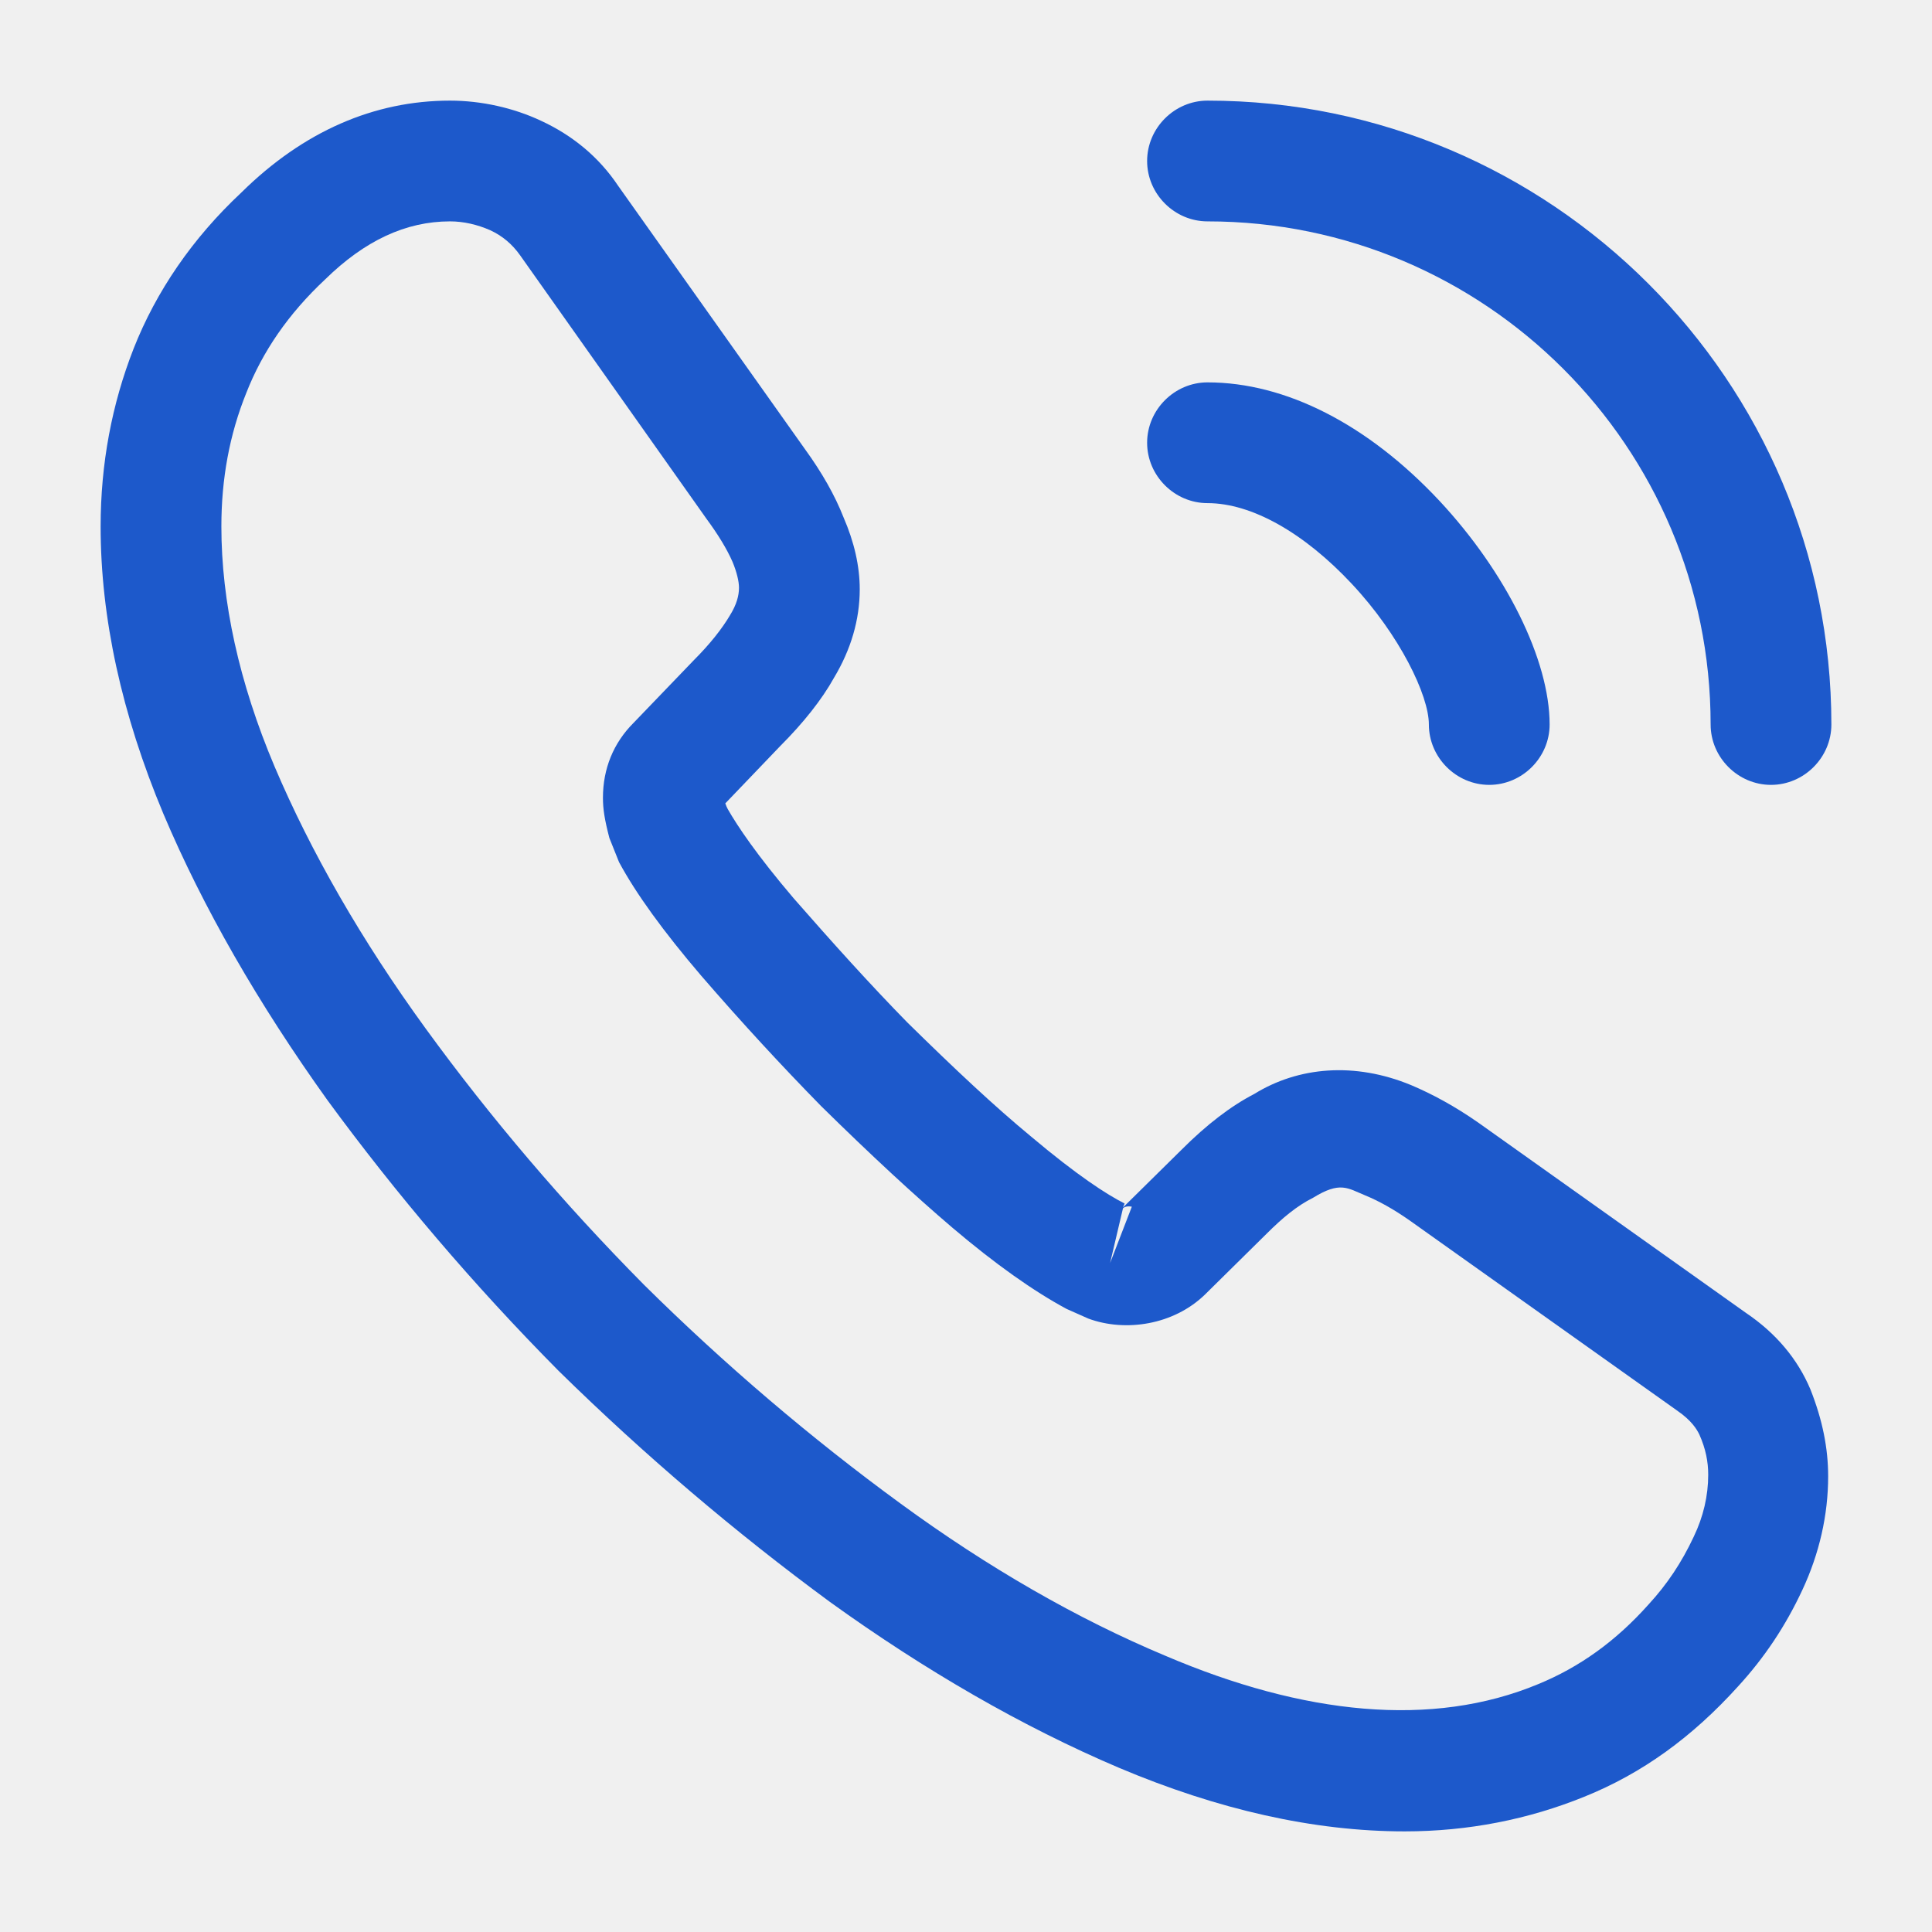
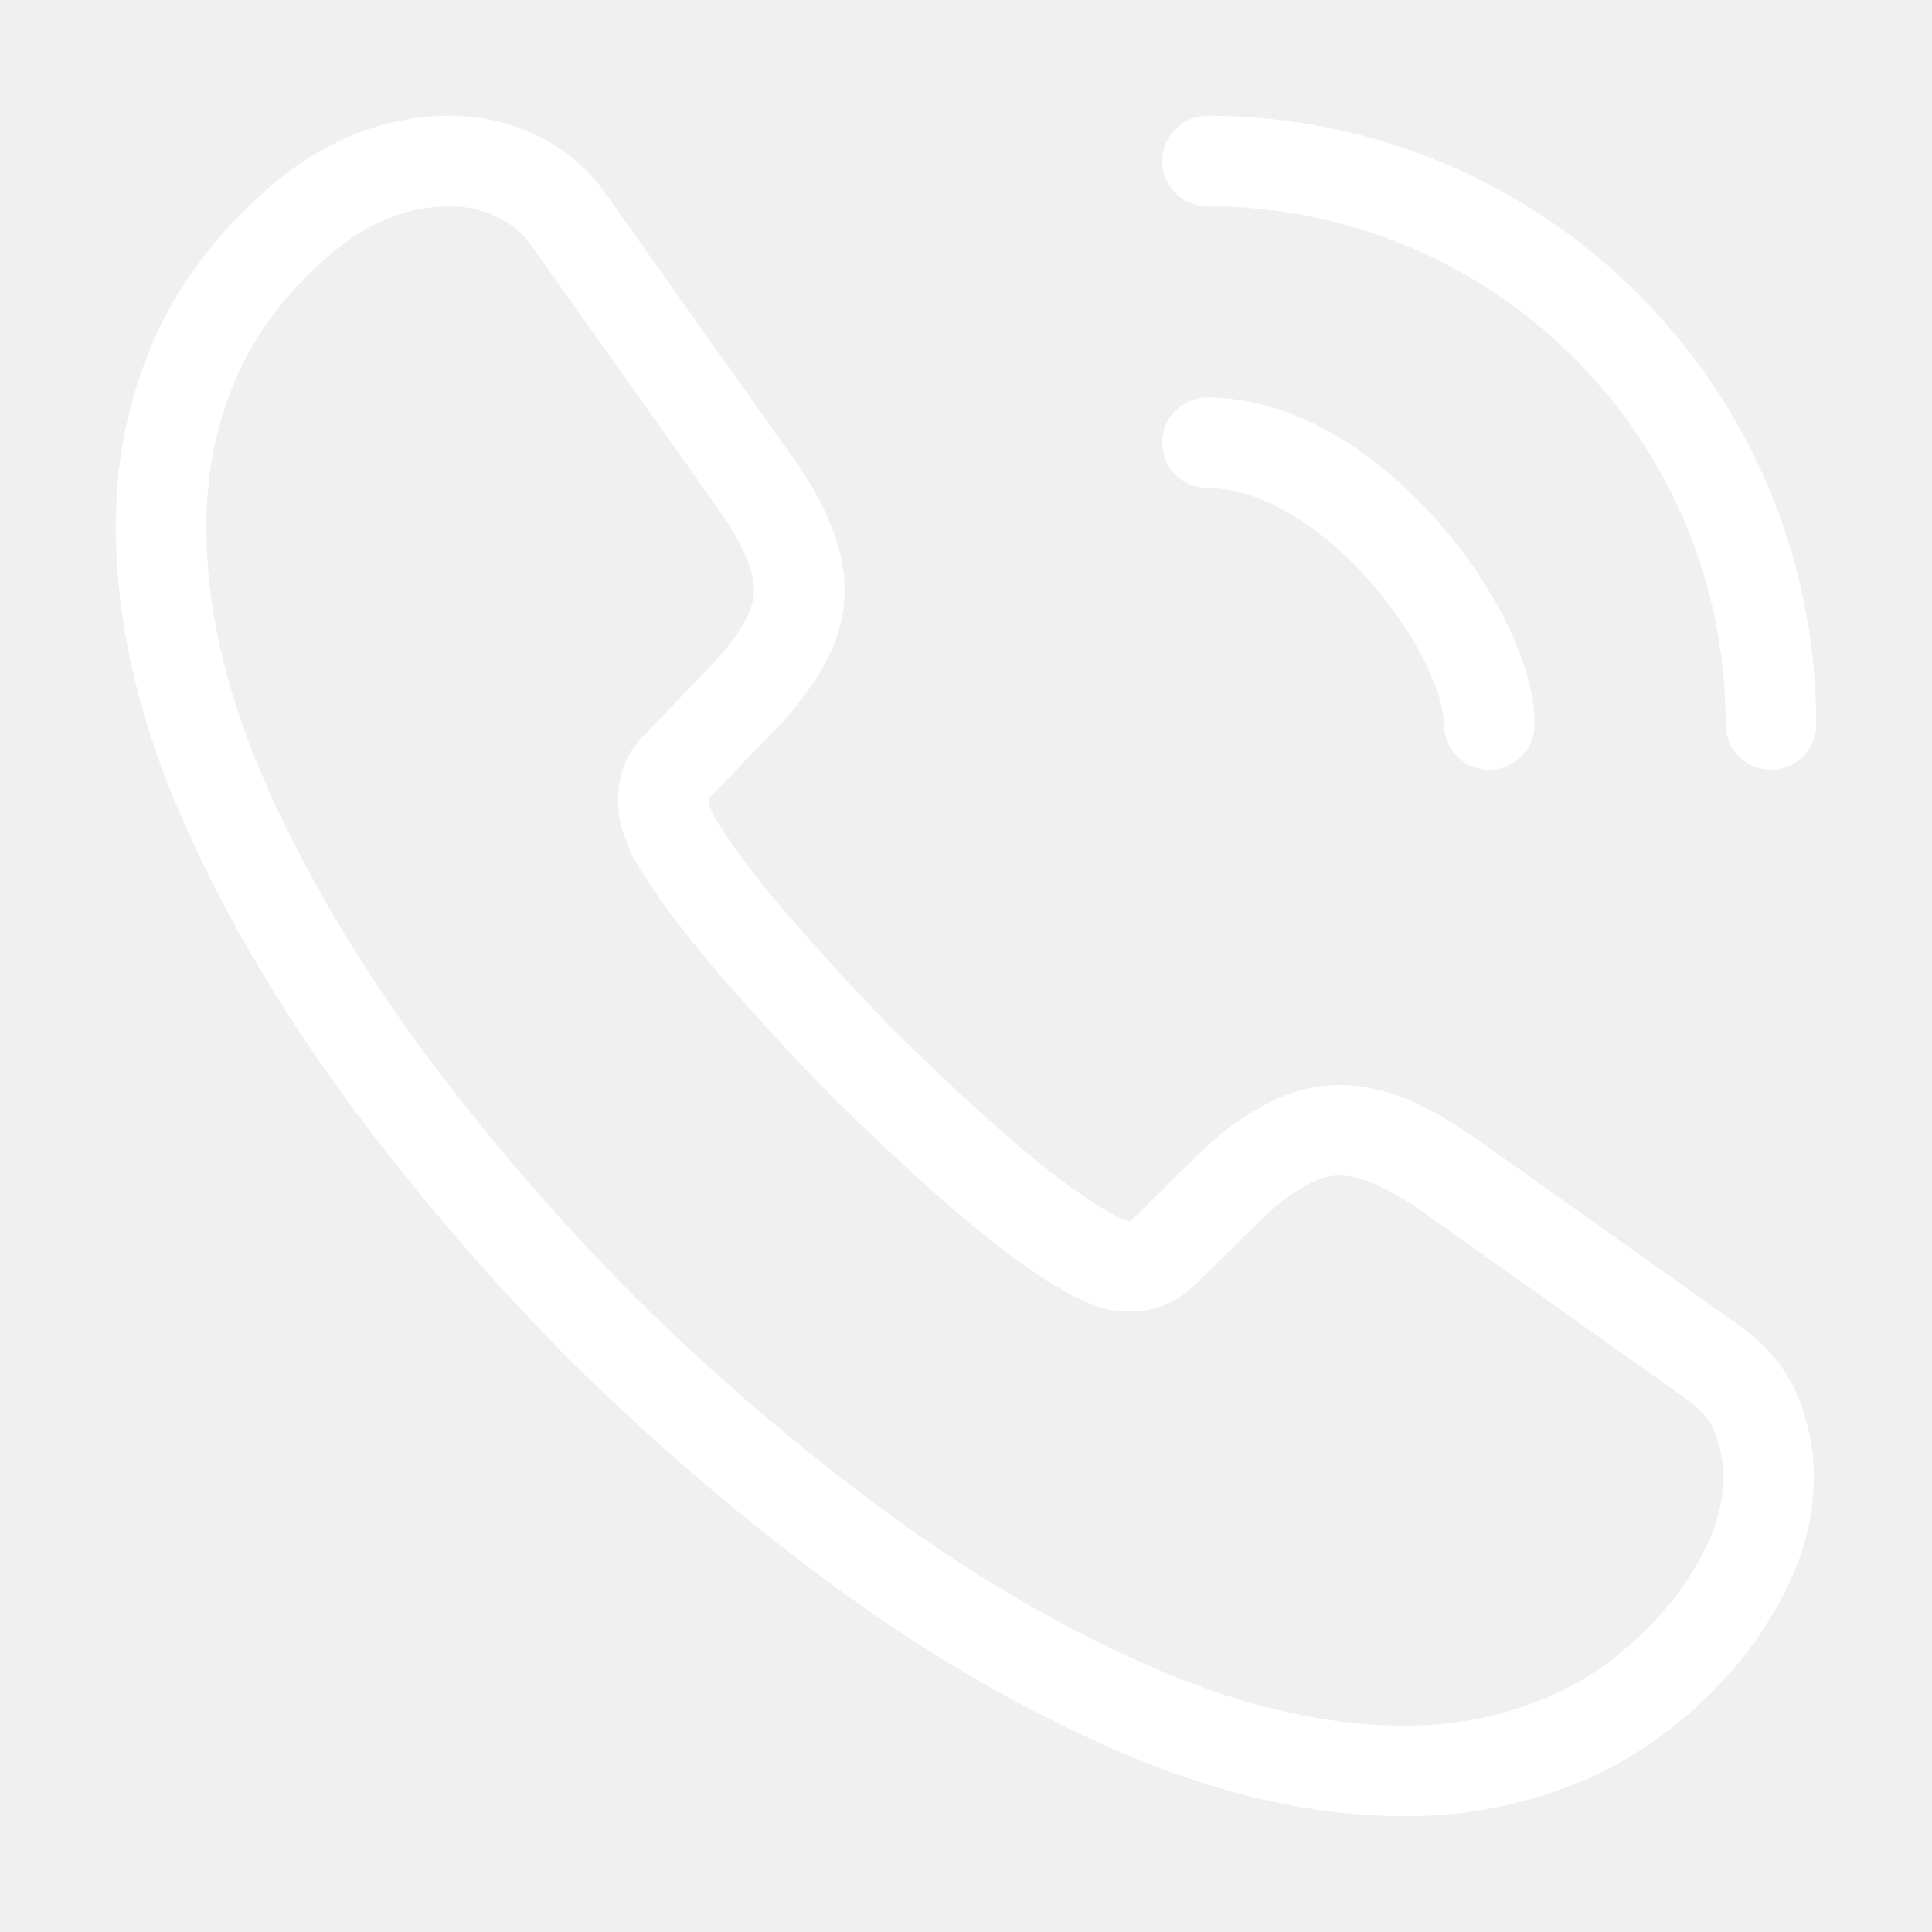
- <svg xmlns="http://www.w3.org/2000/svg" width="24" height="24" viewBox="0 0 24 24" fill="none">
-   <path d="M17.45 22.75C16.32 22.75 15.13 22.48 13.9 21.96C12.7 21.45 11.49 20.75 10.31 19.9C9.14 19.04 8.01 18.08 6.94 17.03C5.88 15.96 4.92 14.83 4.07 13.67C3.21 12.47 2.52 11.27 2.03 10.11C1.51 8.87 1.25 7.67 1.25 6.54C1.25 5.76 1.39 5.02 1.66 4.33C1.94 3.62 2.39 2.96 3 2.39C3.77 1.63 4.65 1.25 5.59 1.25C5.98 1.25 6.38 1.34 6.72 1.5C7.11 1.68 7.44 1.95 7.68 2.31L10 5.58C10.21 5.87 10.37 6.15 10.48 6.43C10.61 6.73 10.68 7.03 10.68 7.32C10.68 7.7 10.57 8.07 10.36 8.42C10.21 8.69 9.98 8.98 9.69 9.27L9.01 9.98C9.02 10.01 9.03 10.03 9.04 10.05C9.16 10.26 9.4 10.62 9.86 11.16C10.35 11.72 10.81 12.23 11.27 12.7C11.86 13.28 12.35 13.74 12.81 14.12C13.38 14.6 13.75 14.84 13.97 14.95L13.95 15L14.68 14.28C14.99 13.97 15.29 13.74 15.58 13.59C16.13 13.25 16.83 13.19 17.53 13.48C17.79 13.59 18.07 13.74 18.37 13.95L21.69 16.31C22.06 16.56 22.33 16.88 22.49 17.26C22.64 17.64 22.71 17.99 22.71 18.34C22.71 18.82 22.6 19.3 22.39 19.75C22.18 20.2 21.92 20.59 21.59 20.95C21.02 21.58 20.4 22.03 19.68 22.32C18.99 22.6 18.24 22.75 17.45 22.75ZM5.59 2.75C5.04 2.75 4.53 2.99 4.04 3.47C3.58 3.9 3.26 4.37 3.06 4.88C2.85 5.4 2.75 5.95 2.75 6.54C2.75 7.47 2.97 8.48 3.41 9.52C3.86 10.58 4.49 11.68 5.29 12.78C6.09 13.88 7 14.95 8 15.96C9 16.95 10.08 17.87 11.19 18.68C12.27 19.47 13.38 20.11 14.48 20.57C16.19 21.3 17.79 21.47 19.11 20.92C19.62 20.71 20.07 20.39 20.48 19.93C20.71 19.68 20.89 19.41 21.04 19.09C21.16 18.84 21.22 18.58 21.22 18.32C21.22 18.16 21.19 18 21.11 17.82C21.08 17.76 21.02 17.65 20.83 17.52L17.51 15.16C17.31 15.02 17.13 14.92 16.96 14.85C16.74 14.76 16.65 14.67 16.31 14.88C16.11 14.98 15.93 15.13 15.73 15.33L14.97 16.08C14.58 16.46 13.98 16.55 13.52 16.38L13.25 16.26C12.84 16.04 12.36 15.7 11.83 15.25C11.35 14.84 10.83 14.36 10.2 13.74C9.71 13.24 9.22 12.71 8.71 12.12C8.24 11.57 7.9 11.1 7.69 10.71L7.57 10.41C7.51 10.18 7.49 10.05 7.49 9.91C7.49 9.55 7.62 9.23 7.87 8.98L8.62 8.2C8.82 8 8.97 7.81 9.07 7.64C9.15 7.51 9.18 7.4 9.18 7.3C9.18 7.22 9.15 7.1 9.1 6.98C9.03 6.82 8.92 6.64 8.78 6.45L6.46 3.17C6.36 3.03 6.24 2.93 6.09 2.86C5.93 2.79 5.76 2.75 5.59 2.75ZM13.95 15.01L13.79 15.69L14.06 14.99C14.01 14.98 13.97 14.99 13.95 15.01Z" fill="#1D59CB" />
-   <path d="M18.5 9.75C18.09 9.75 17.75 9.41 17.75 9C17.75 8.64 17.39 7.89 16.79 7.25C16.2 6.62 15.55 6.25 15 6.25C14.59 6.25 14.25 5.91 14.25 5.5C14.25 5.09 14.59 4.75 15 4.75C15.97 4.75 16.99 5.27 17.88 6.22C18.71 7.11 19.25 8.2 19.25 9C19.25 9.41 18.91 9.75 18.5 9.75Z" fill="#1D59CB" />
-   <path d="M22 9.75C21.59 9.75 21.25 9.41 21.25 9C21.25 5.55 18.45 2.75 15 2.75C14.59 2.75 14.25 2.41 14.25 2C14.25 1.59 14.59 1.25 15 1.25C19.27 1.25 22.75 4.73 22.75 9C22.75 9.41 22.41 9.75 22 9.75Z" fill="#1D59CB" />
+ <svg xmlns="http://www.w3.org/2000/svg" width="32" height="32" viewBox="0 0 32 32" fill="none">
+   <path d="M29.293 24.44C29.293 24.92 29.187 25.413 28.96 25.893C28.733 26.373 28.44 26.827 28.053 27.253C27.4 27.973 26.68 28.493 25.867 28.827C25.067 29.16 24.2 29.333 23.267 29.333C21.907 29.333 20.453 29.013 18.92 28.36C17.387 27.707 15.853 26.827 14.333 25.72C12.8 24.6 11.347 23.36 9.96 21.987C8.587 20.6 7.347 19.147 6.24 17.627C5.147 16.107 4.267 14.587 3.627 13.08C2.987 11.56 2.667 10.107 2.667 8.72C2.667 7.813 2.827 6.947 3.147 6.147C3.467 5.333 3.973 4.587 4.68 3.92C5.533 3.08 6.467 2.667 7.453 2.667C7.827 2.667 8.2 2.747 8.533 2.907C8.88 3.067 9.187 3.307 9.427 3.653L12.52 8.013C12.76 8.347 12.933 8.653 13.053 8.947C13.173 9.227 13.24 9.507 13.24 9.76C13.24 10.08 13.147 10.4 12.96 10.707C12.787 11.013 12.533 11.333 12.213 11.653L11.2 12.707C11.053 12.853 10.987 13.027 10.987 13.24C10.987 13.347 11 13.44 11.027 13.547C11.067 13.653 11.107 13.733 11.133 13.813C11.373 14.253 11.787 14.827 12.373 15.52C12.973 16.213 13.613 16.92 14.307 17.627C15.027 18.333 15.72 18.987 16.427 19.587C17.12 20.173 17.693 20.573 18.147 20.813C18.213 20.84 18.293 20.88 18.387 20.92C18.493 20.96 18.6 20.973 18.72 20.973C18.947 20.973 19.12 20.893 19.267 20.747L20.28 19.747C20.613 19.413 20.933 19.16 21.24 19C21.547 18.813 21.853 18.72 22.187 18.72C22.44 18.72 22.707 18.773 23 18.893C23.293 19.013 23.6 19.187 23.933 19.413L28.347 22.547C28.693 22.787 28.933 23.067 29.08 23.4C29.213 23.733 29.293 24.067 29.293 24.44Z" stroke="white" stroke-width="1.5" stroke-miterlimit="10" />
+   <path d="M24.667 12C24.667 11.2 24.04 9.973 23.107 8.973C22.253 8.053 21.12 7.333 20 7.333" stroke="white" stroke-width="1.5" stroke-linecap="round" stroke-linejoin="round" />
+   <path d="M29.333 12C29.333 6.84 25.16 2.667 20 2.667" stroke="white" stroke-width="1.5" stroke-linecap="round" stroke-linejoin="round" />
</svg>
